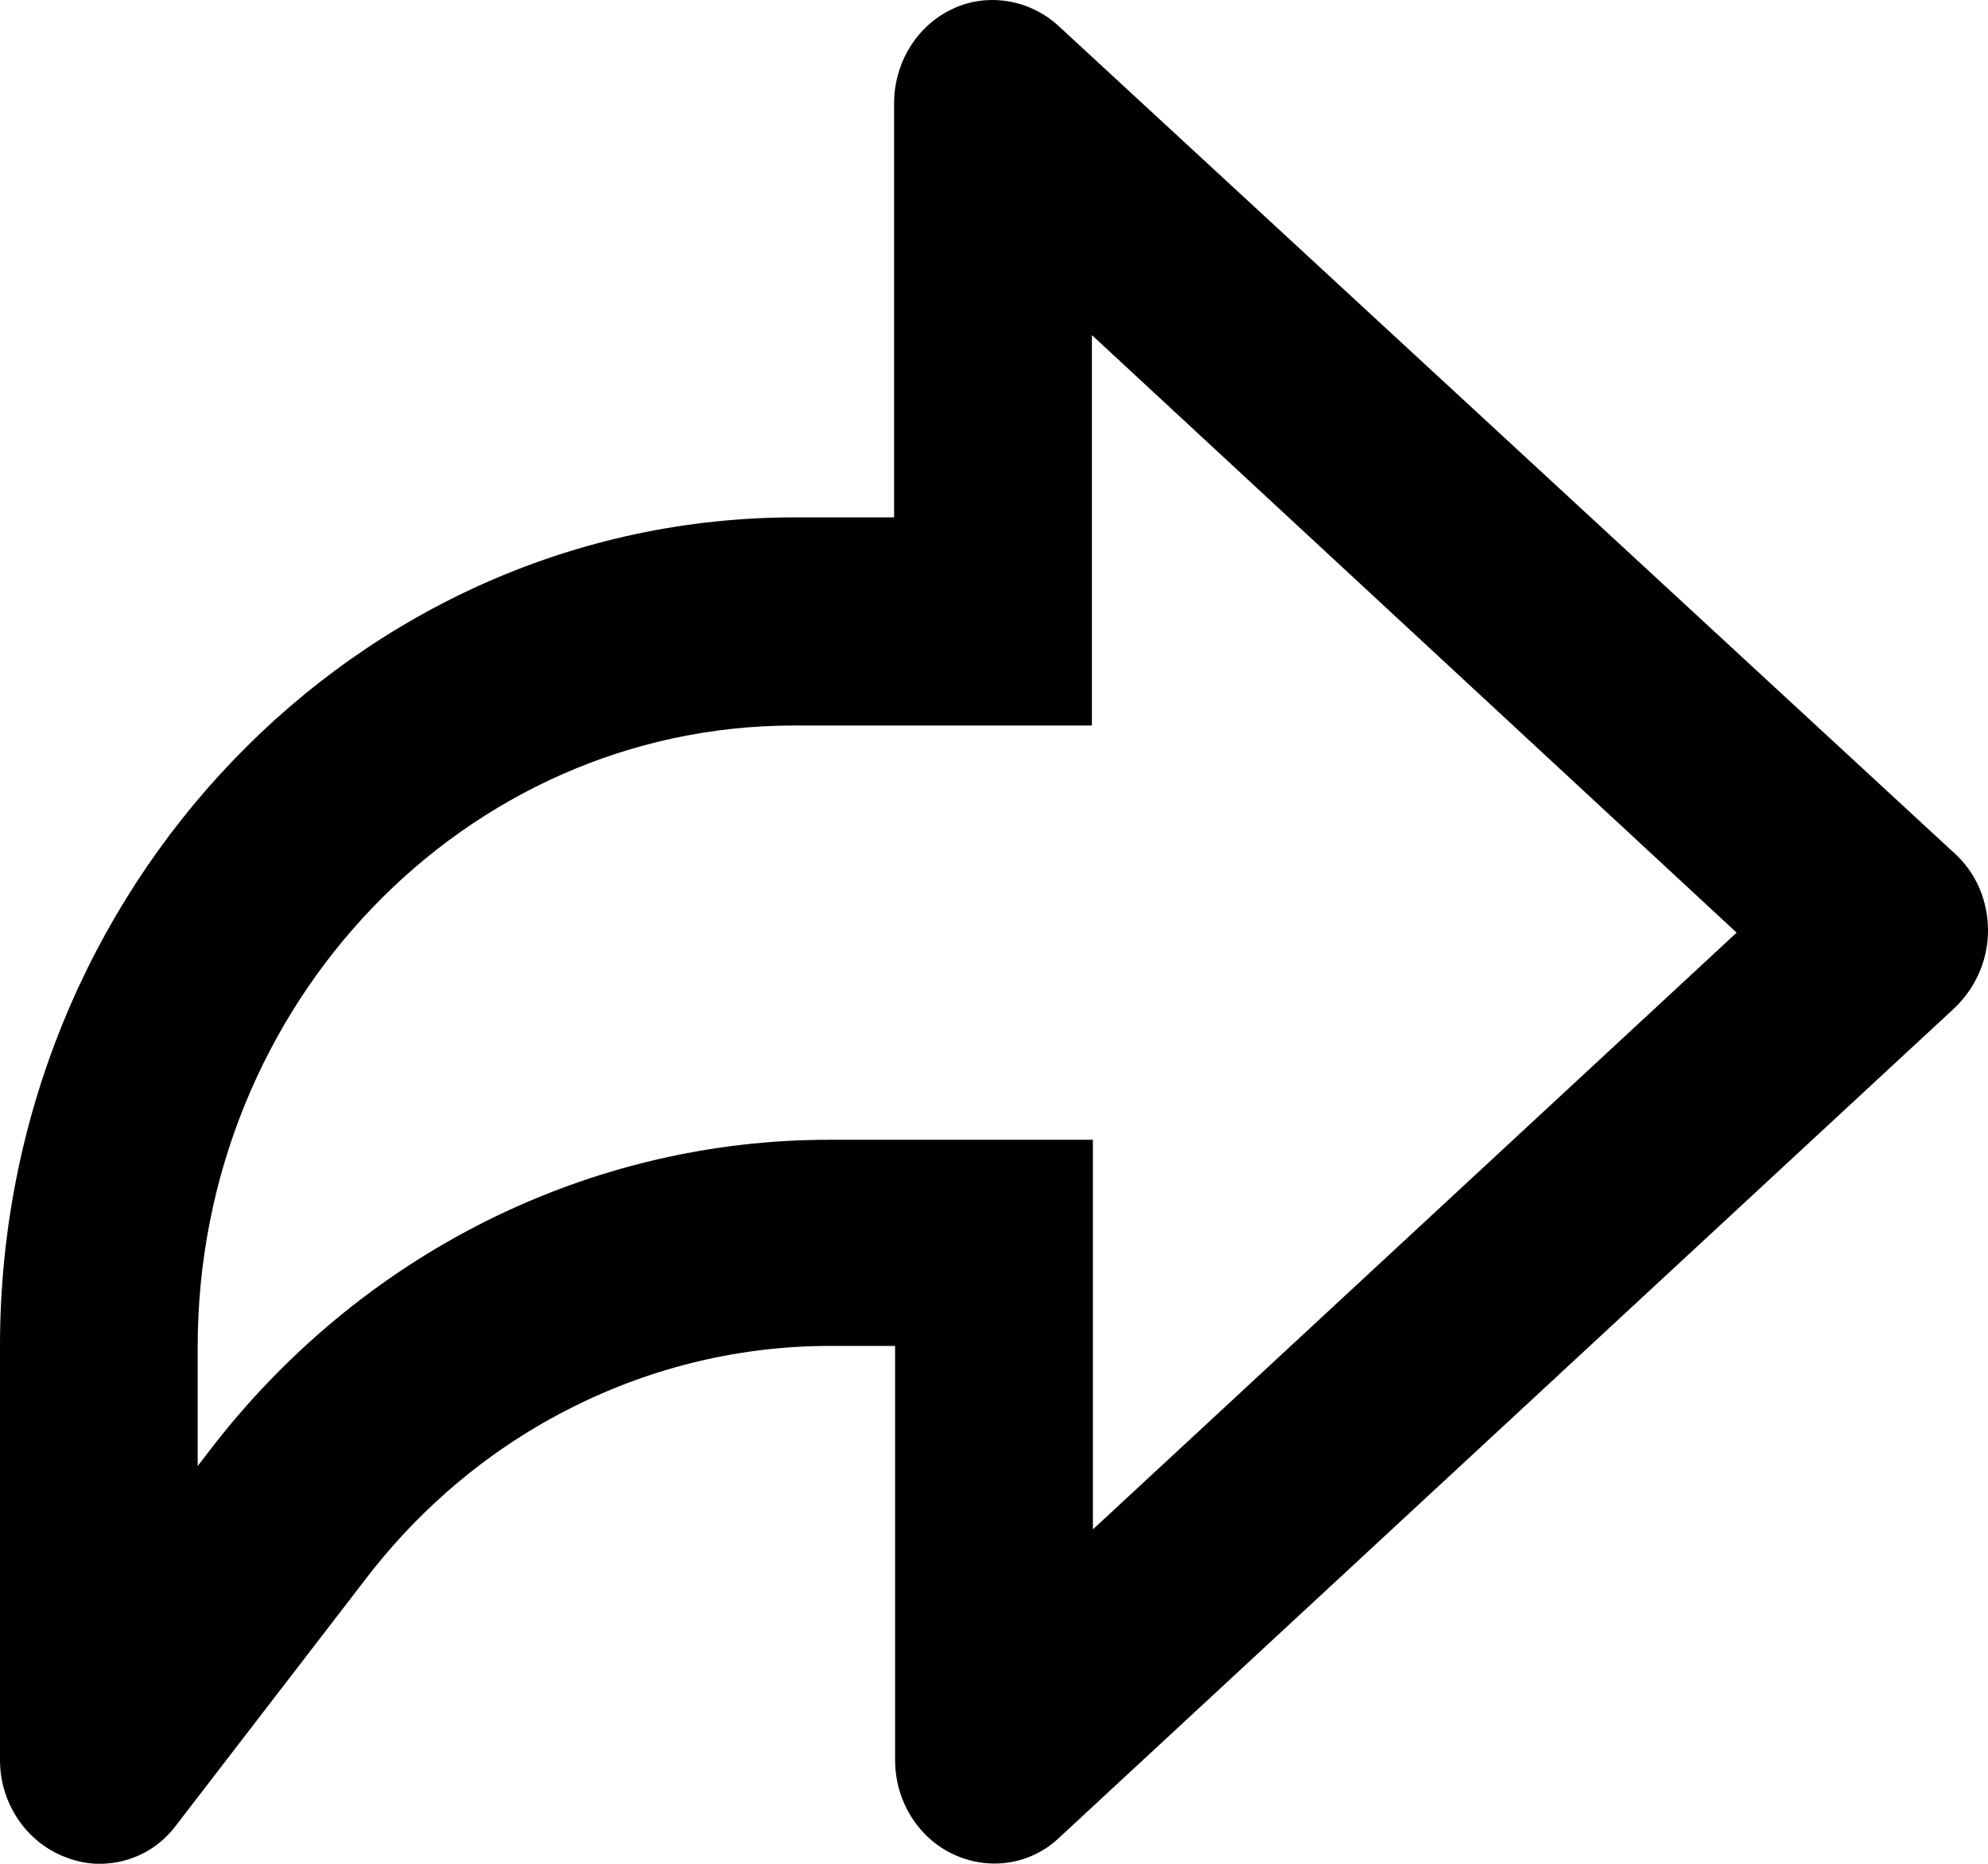
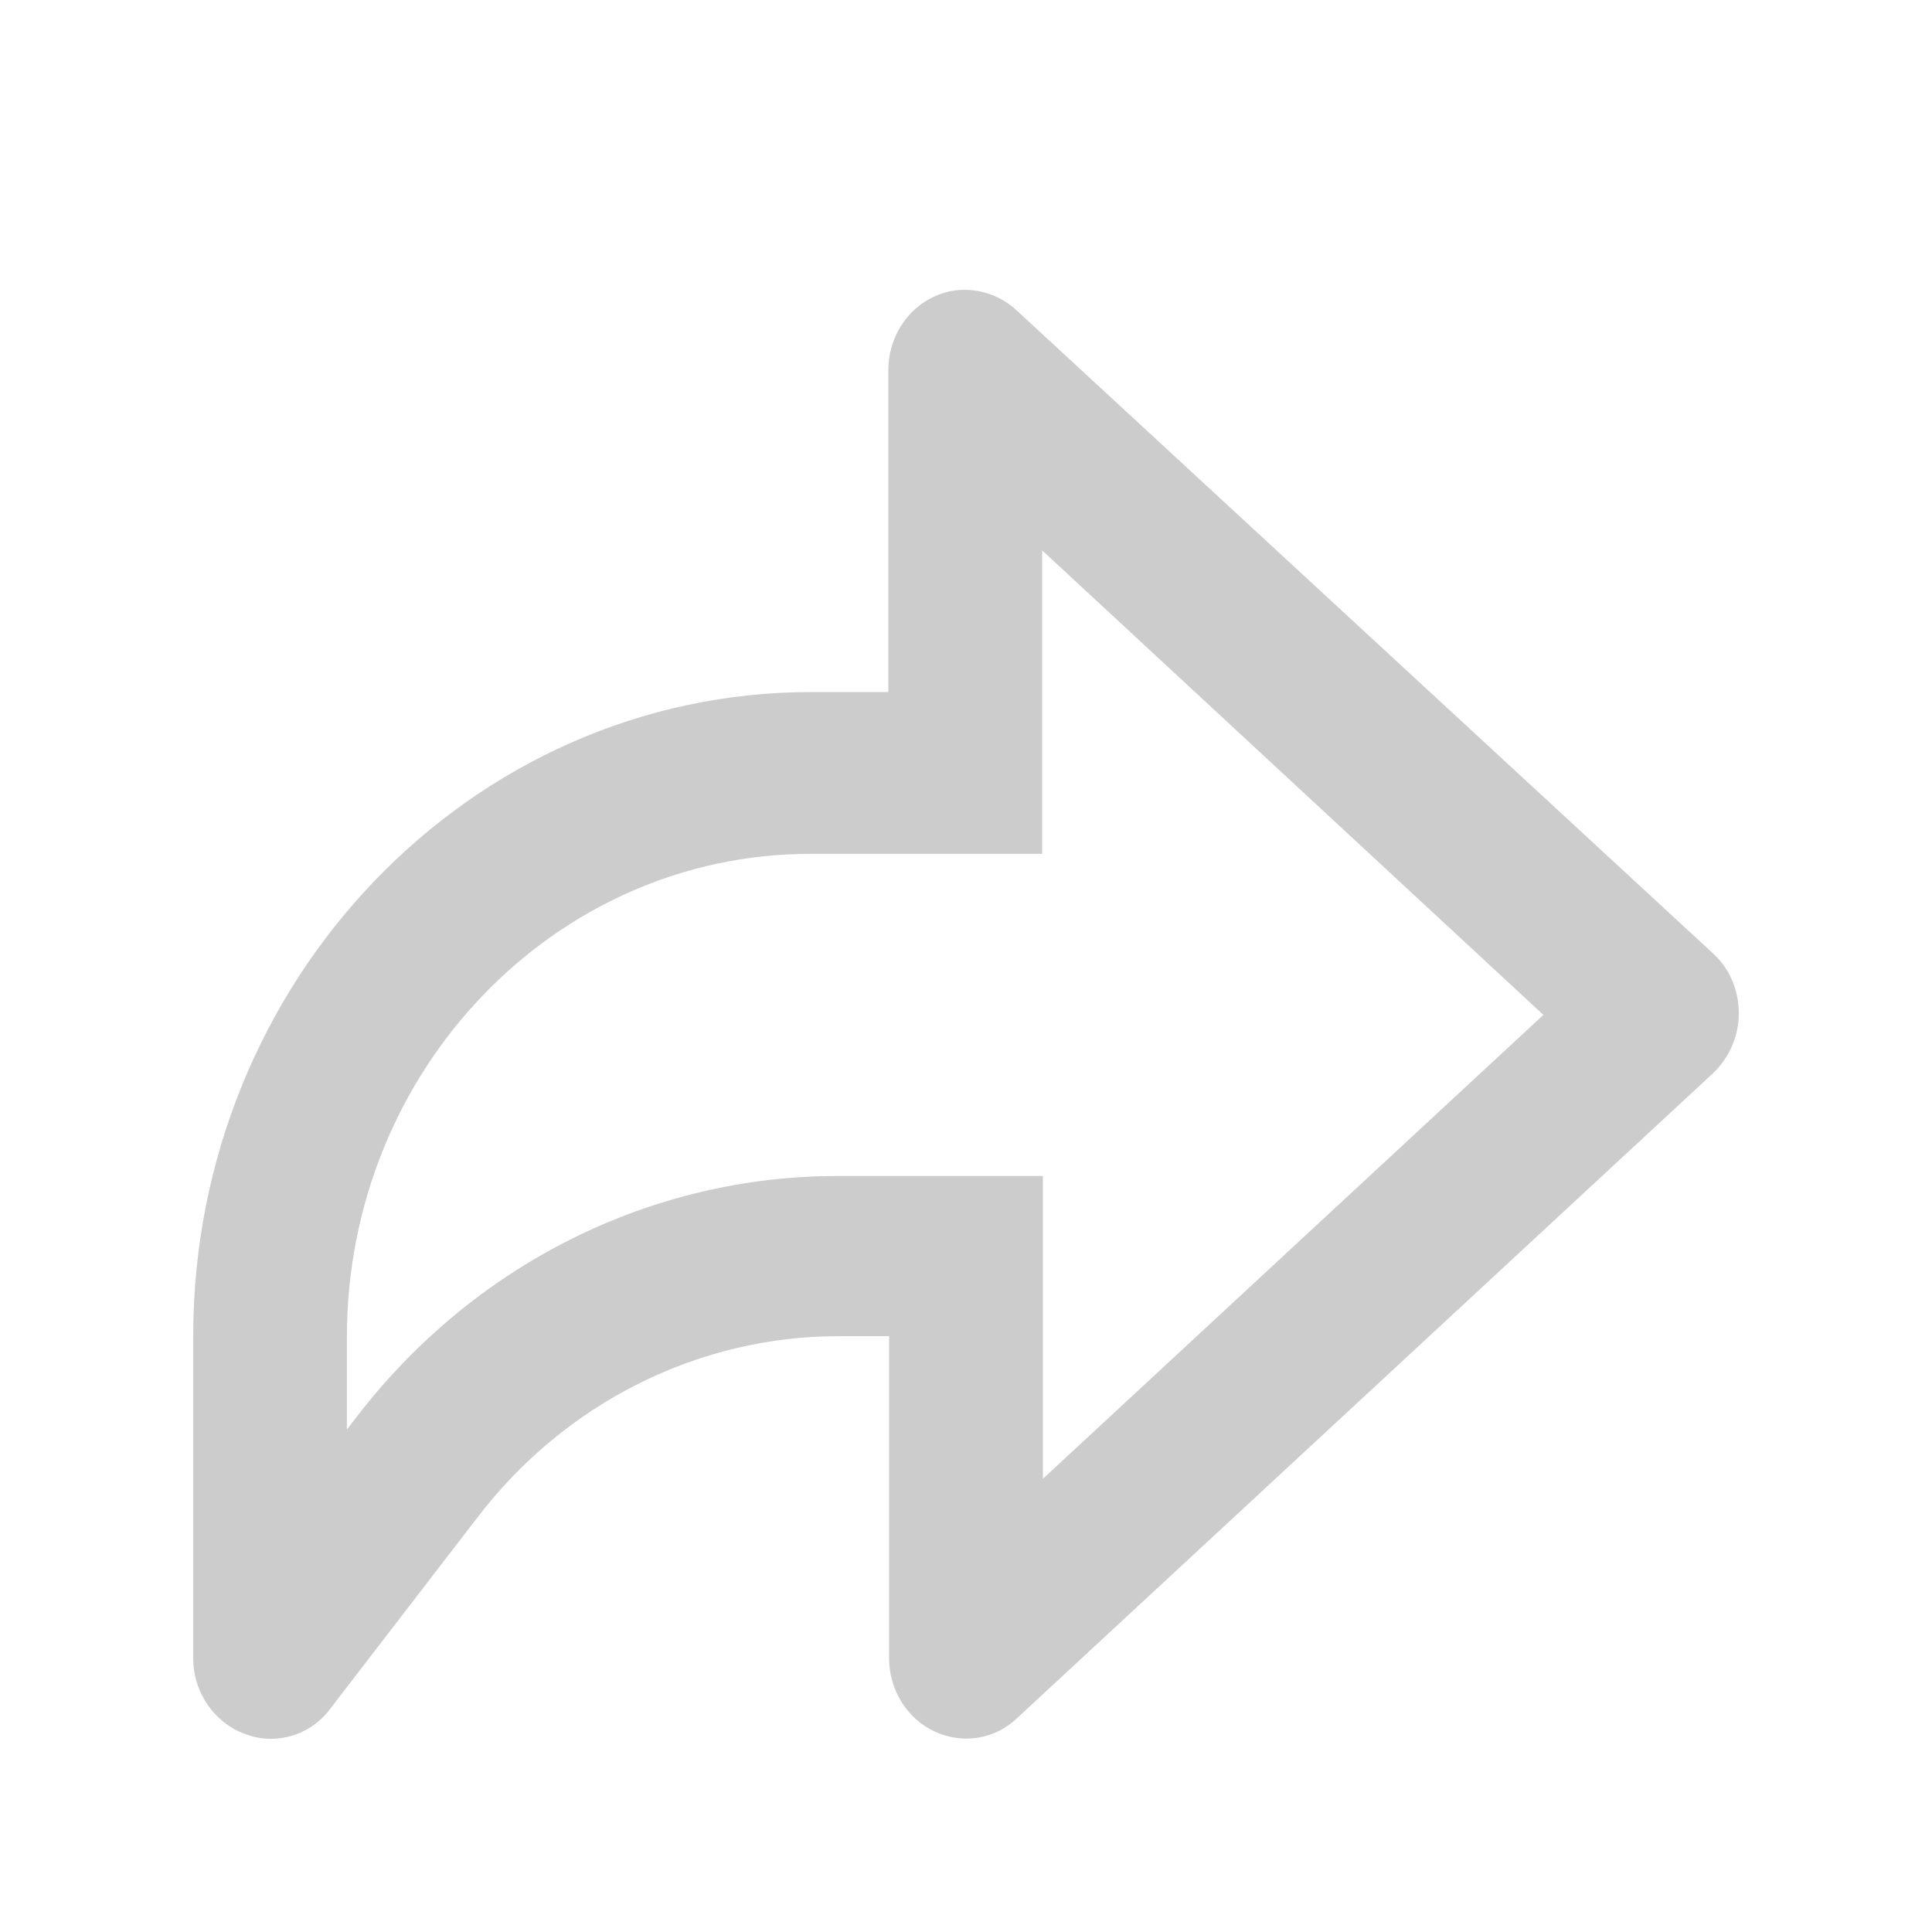
- <svg xmlns="http://www.w3.org/2000/svg" width="16" height="15" viewBox="0 0 16 15" fill="none">
-   <path d="M8.524 0.213C8.292 -0.004 7.948 -0.062 7.668 0.071C7.38 0.204 7.196 0.505 7.196 0.83V4.164H6.397C2.871 4.164 0 7.156 0 10.832V14.166C0 14.517 0.216 14.833 0.536 14.95C0.624 14.983 0.712 15 0.8 15C1.039 15 1.271 14.892 1.423 14.683L2.943 12.708C3.392 12.121 3.962 11.647 4.612 11.323C5.261 10.998 5.972 10.83 6.693 10.832H7.204V14.166C7.204 14.492 7.388 14.792 7.676 14.925C7.964 15.058 8.3 15.008 8.532 14.783L15.728 8.115C15.896 7.956 16 7.731 16 7.49C16 7.248 15.904 7.023 15.728 6.865L8.524 0.213ZM8.796 12.316V9.173H6.685C5.725 9.171 4.777 9.395 3.911 9.828C3.046 10.261 2.286 10.892 1.687 11.674L1.591 11.799V10.841C1.591 8.082 3.742 5.839 6.389 5.839H8.788V2.697L13.977 7.506L8.788 12.316H8.796Z" fill="currentColor" />
+ <svg xmlns="http://www.w3.org/2000/svg" width="20" height="20" viewBox="0 0 20 20" fill="none">
+   <path d="M10.524 3.213C10.292 2.996 9.948 2.938 9.668 3.071C9.38 3.204 9.196 3.505 9.196 3.83V7.164H8.397C4.871 7.164 2 10.156 2 13.832V17.166C2 17.517 2.216 17.833 2.536 17.95C2.624 17.983 2.712 18 2.8 18C3.039 18 3.271 17.892 3.423 17.683L4.943 15.708C5.392 15.121 5.962 14.647 6.612 14.323C7.261 13.998 7.972 13.83 8.693 13.832H9.204V17.166C9.204 17.491 9.388 17.792 9.676 17.925C9.964 18.058 10.3 18.008 10.532 17.783L17.728 11.115C17.896 10.957 18 10.731 18 10.49C18 10.248 17.904 10.023 17.728 9.865L10.524 3.213ZM10.796 15.316V12.174H8.685C7.725 12.171 6.777 12.395 5.911 12.828C5.046 13.261 4.286 13.892 3.687 14.674L3.591 14.799V13.841C3.591 11.082 5.742 8.839 8.389 8.839H10.788V5.697L15.977 10.506L10.788 15.316H10.796Z" fill="#CCCCCC" />
</svg>
